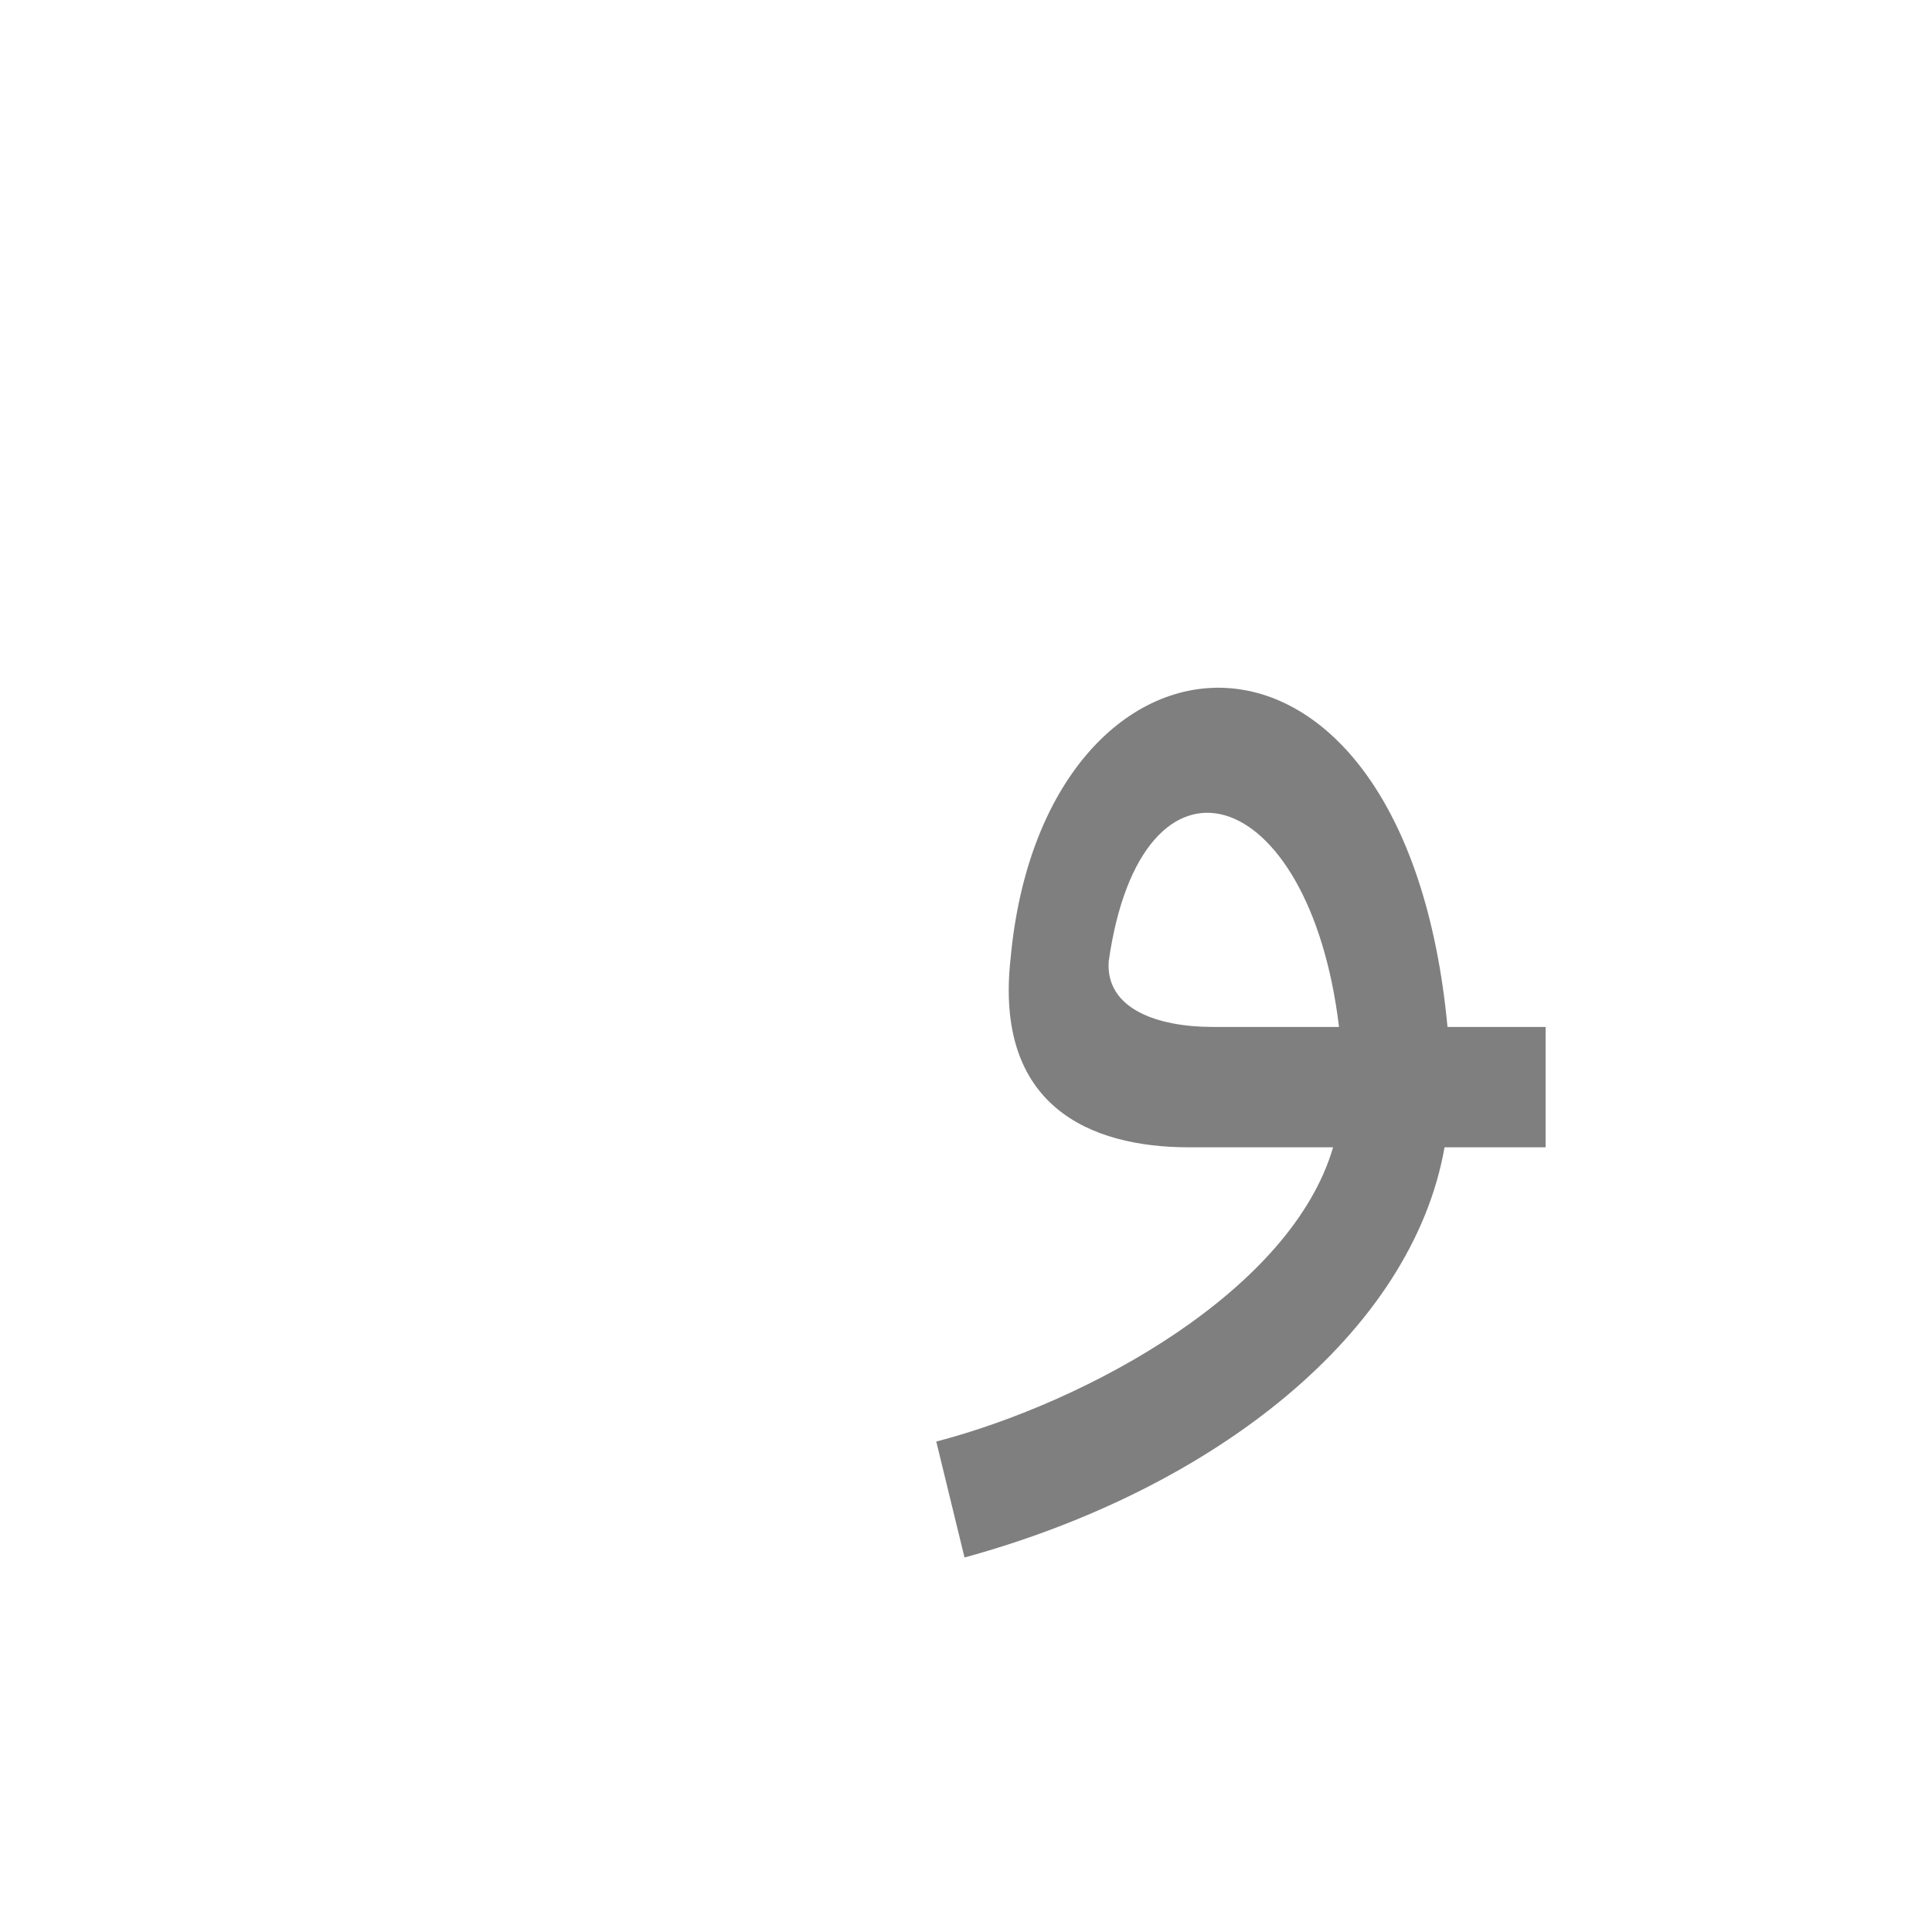
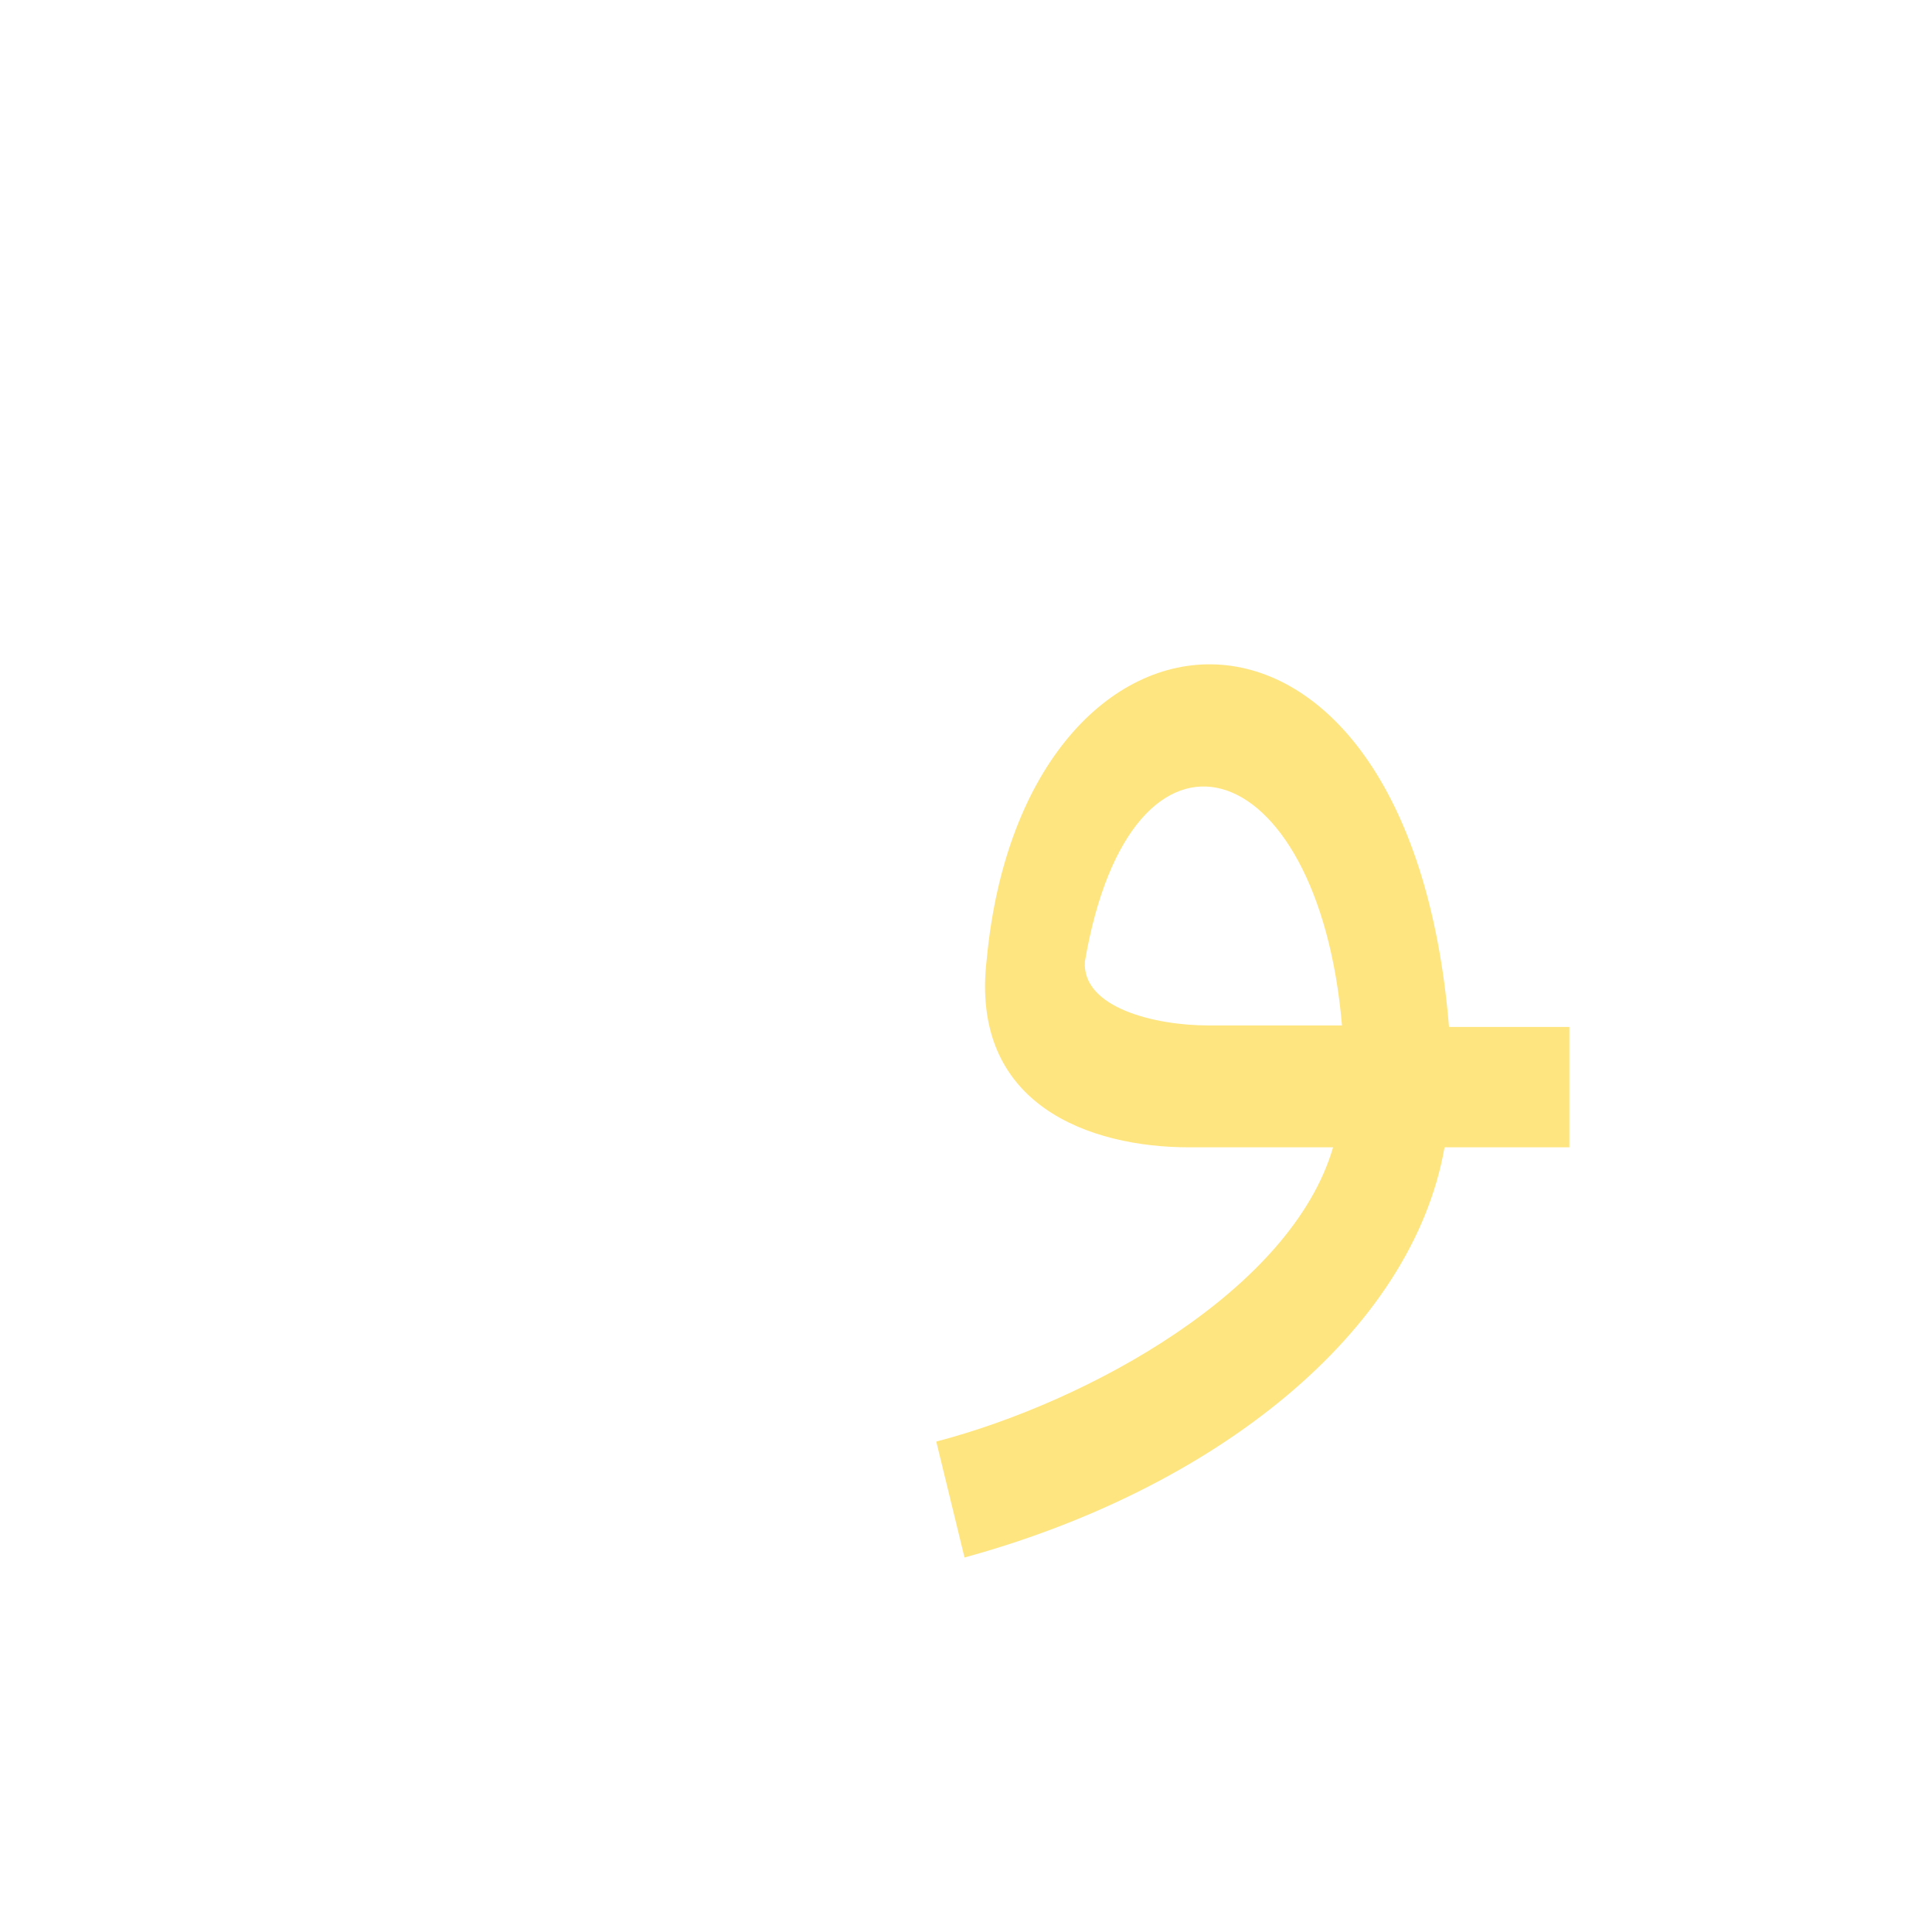
<svg xmlns="http://www.w3.org/2000/svg" xml:space="preserve" width="1300px" height="1300px" version="1.0" style="shape-rendering:geometricPrecision; text-rendering:geometricPrecision; image-rendering:optimizeQuality; fill-rule:evenodd; clip-rule:evenodd" viewBox="0 0 1300 1056">
  <defs>
    <style type="text/css">
   
    .fil0 {fill:black;fill-opacity:0.502}
+     .fil1 {fill:#FFCC00;fill-opacity:0.502}
   
  </style>
  </defs>
  <g id="_100:master" visibility="hidden">
    <path class="fil0" d="M897 558c-4,-29 -14,-59 -29,-92 -57,-121 -100,9 -100,58 0,32 106,34 129,34zm-203 -16c0,-65 39,-217 128,-217 97,0 150,161 153,240 40,4 55,5 83,5l0 81c-41,0 -70,-1 -88,-4 -20,97 -86,181 -199,254l-49 -64c87,-57 142,-97 176,-198 -68,-3 -204,-1 -204,-97l0 0z" />
  </g>
  <g id="Layer_x0020_1">
-     <path class="fil0" d="M901 569c-20,-166 -133,-199 -155,-44 -2,32 33,44 70,44l85 0zm-221 -46c22,-240 265,-261 294,46l66 0 0 81 -68 0c-22,125 -155,230 -323,276l-19 -78c103,-27 239,-102 267,-198l-97 0c-67,0 -131,-28 -120,-127z" />
+     <path class="fil1" d="M800 650l0 0c-66,0 -148,-28 -136,-127 25,-262 284,-281 311,46l81 0 0 81 -84 0c-22,125 -155,230 -323,276l-19 -78c103,-27 239,-102 267,-198l-97 0zm13 -82l90 0c-16,-186 -142,-224 -173,-43 -2,31 47,43 83,43z" />
  </g>
</svg>
